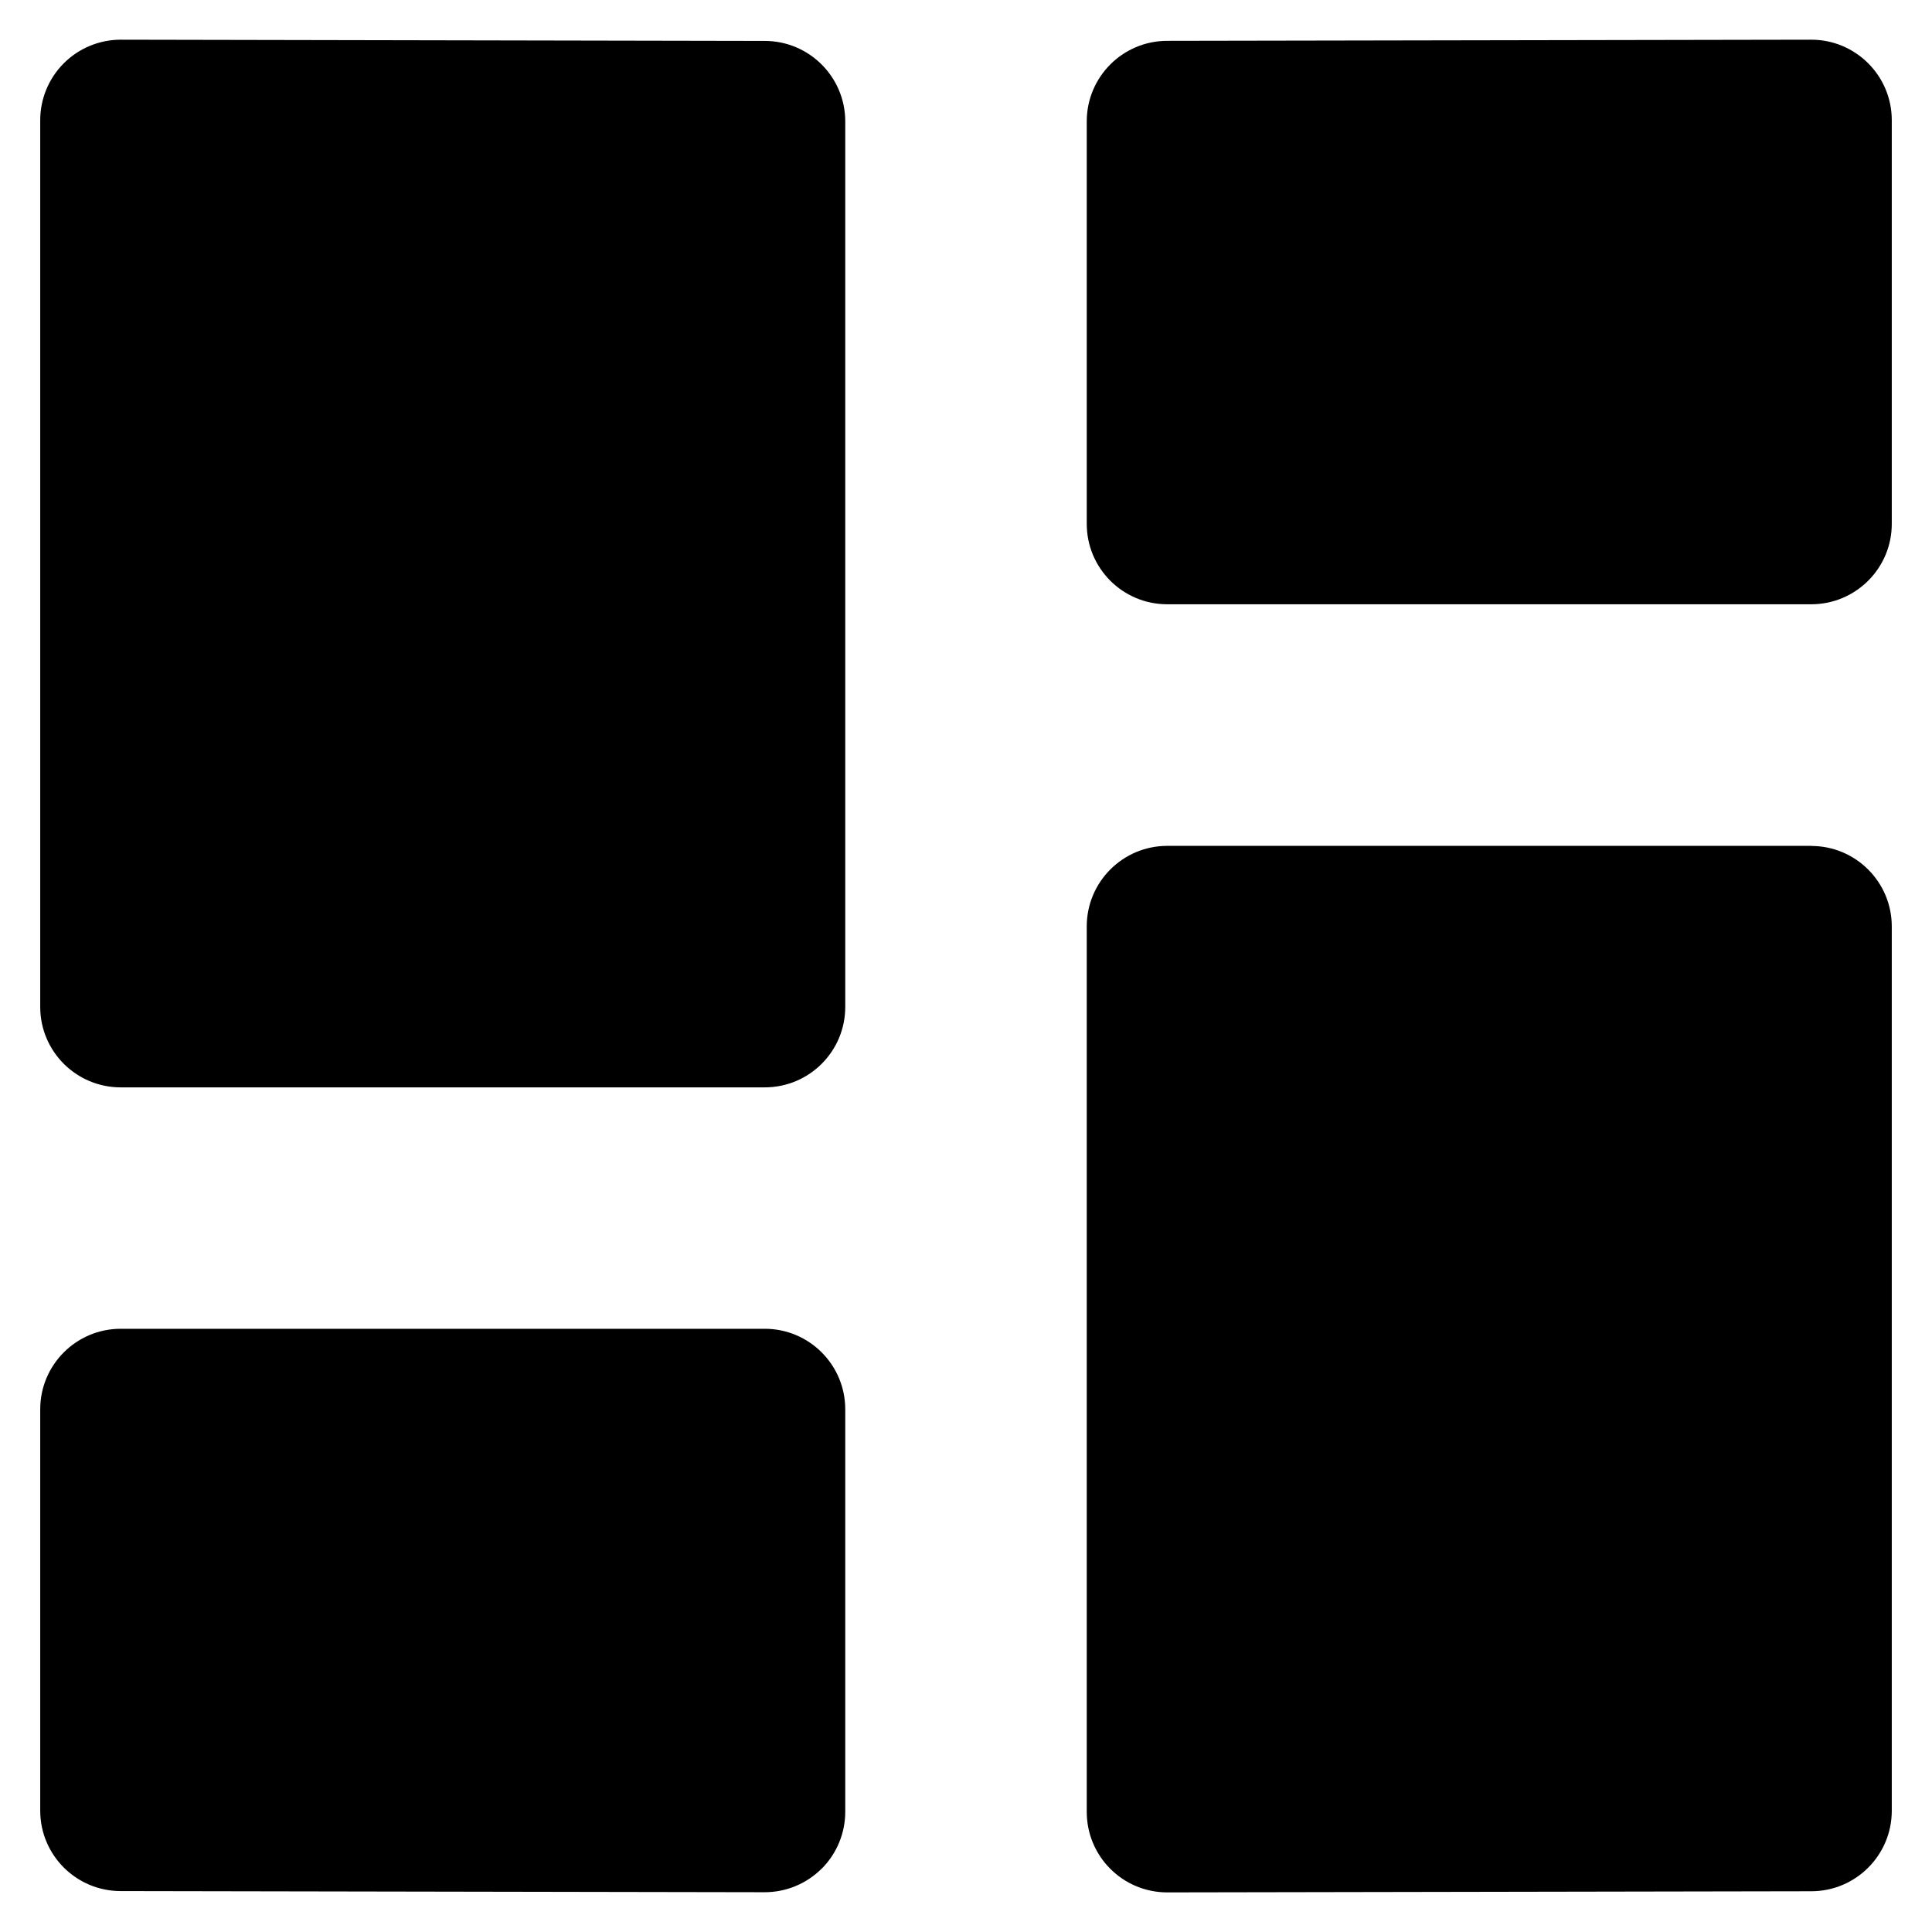
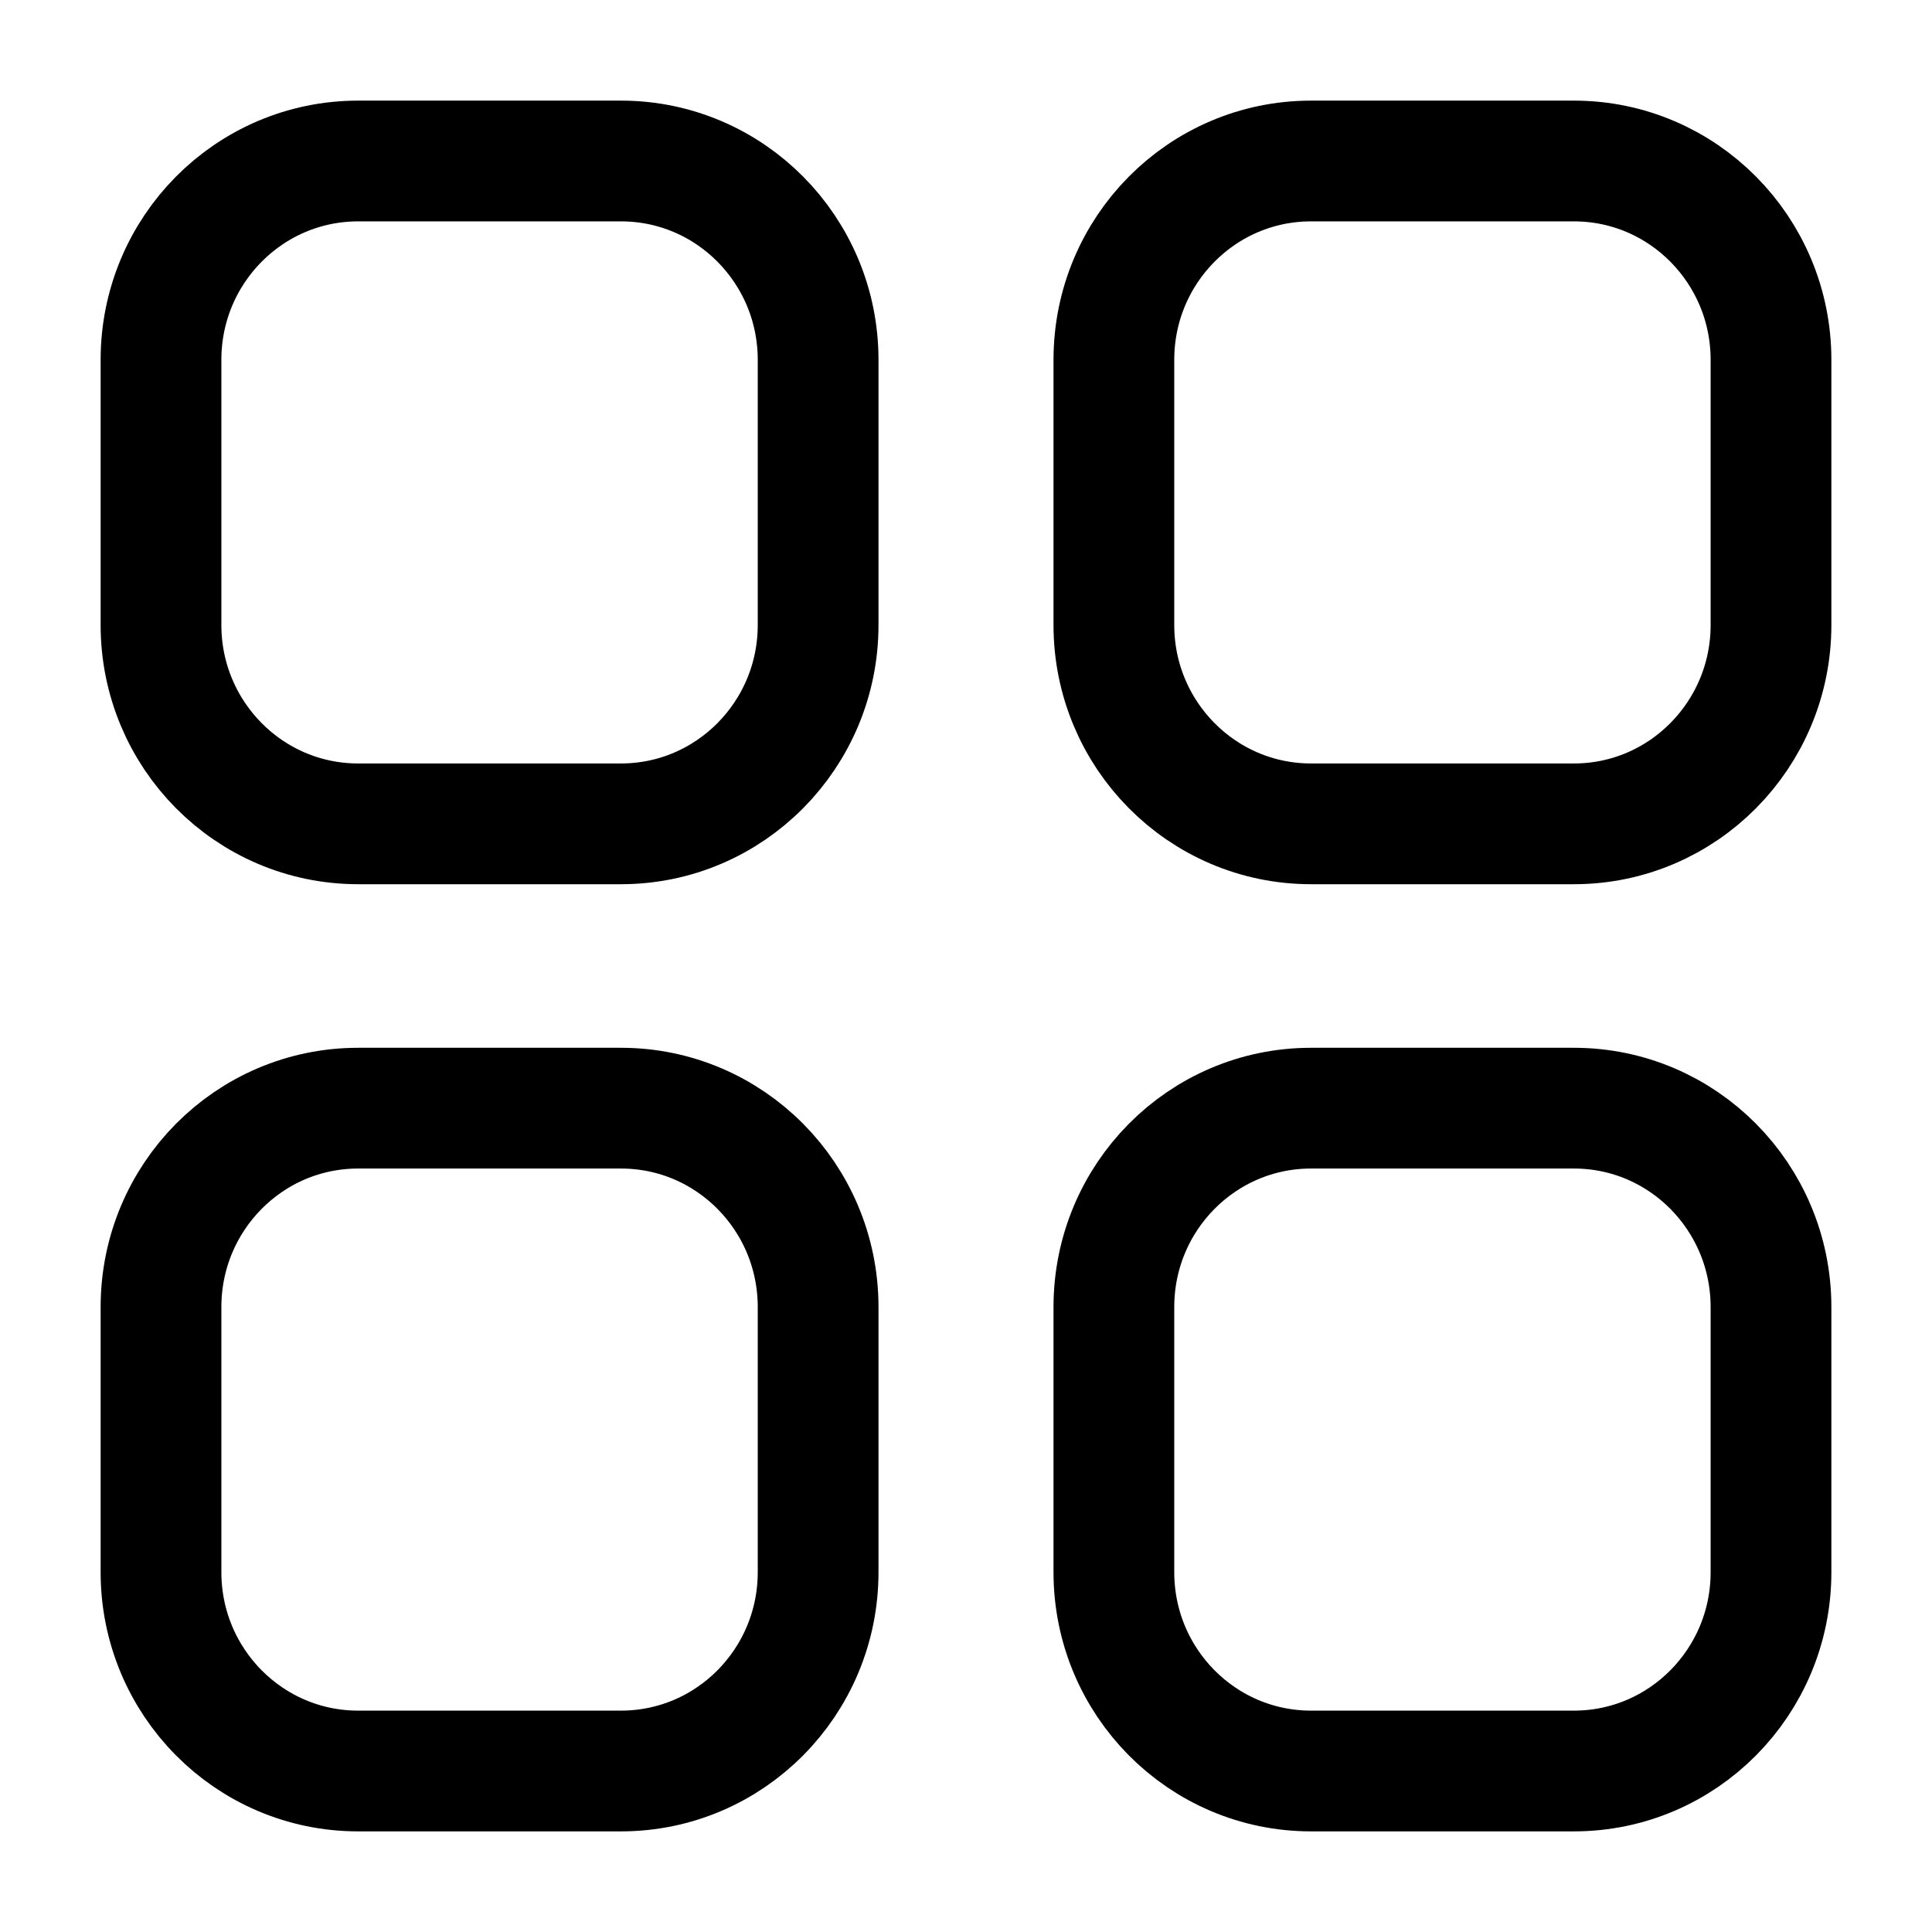
- <svg xmlns="http://www.w3.org/2000/svg" height="22" viewBox="0 0 22 22" width="22">
-   <g fill-rule="evenodd" id="homeIcon">
-     <path d="M.727.72a.917.917 0 0 0-.269.649v10.097c0 .506.41.916.917.916h7.333c.507 0 .917-.41.917-.916V1.382a.917.917 0 0 0-.917-.916L1.375.452A.917.917 0 0 0 .727.72zM20.625.452l-7.333.013a.917.917 0 0 0-.917.916v4.584c0 .506.41.916.917.916h7.333c.506 0 .917-.41.917-.916V1.369a.917.917 0 0 0-.917-.917zM9.356 21.28a.917.917 0 0 0 .269-.649v-4.583a.917.917 0 0 0-.917-.917H1.375a.917.917 0 0 0-.917.917v4.57c0 .506.41.916.917.916l7.333.013a.917.917 0 0 0 .648-.268zM20.625 9.632h-7.333a.917.917 0 0 0-.917.917v10.083c0 .507.41.917.917.917l7.333-.013c.506 0 .917-.41.917-.917V10.55a.917.917 0 0 0-.917-.917z">
-         </path>
-   </g>
+ <svg xmlns="http://www.w3.org/2000/svg" width="24" height="24" viewBox="0 0 24 24" fill="none">
+   <path fill-rule="evenodd" clip-rule="evenodd" d="M16.286 2H19.552C20.904 2 22 3.106 22 4.47V7.764C22 9.127 20.904 10.234 19.552 10.234H16.286C14.933 10.234 13.837 9.127 13.837 7.764V4.47C13.837 3.106 14.933 2 16.286 2Z" stroke="currentColor" fill-opacity="0" stroke-width="1.5" stroke-linecap="round" stroke-linejoin="round" />
+   <path fill-rule="evenodd" clip-rule="evenodd" d="M4.449 2H7.714C9.067 2 10.163 3.106 10.163 4.47V7.764C10.163 9.127 9.067 10.234 7.714 10.234H4.449C3.096 10.234 2 9.127 2 7.764V4.47C2 3.106 3.096 2 4.449 2Z" stroke="currentColor" fill-opacity="0" stroke-width="1.5" stroke-linecap="round" stroke-linejoin="round" />
+   <path fill-rule="evenodd" clip-rule="evenodd" d="M4.449 13.766H7.714C9.067 13.766 10.163 14.872 10.163 16.237V19.53C10.163 20.894 9.067 22 7.714 22H4.449C3.096 22 2 20.894 2 19.53V16.237C2 14.872 3.096 13.766 4.449 13.766Z" stroke="currentColor" fill-opacity="0" stroke-width="1.5" stroke-linecap="round" stroke-linejoin="round" />
+   <path fill-rule="evenodd" clip-rule="evenodd" d="M16.286 13.766H19.552C20.904 13.766 22 14.872 22 16.237V19.53C22 20.894 20.904 22 19.552 22H16.286C14.933 22 13.837 20.894 13.837 19.53V16.237C13.837 14.872 14.933 13.766 16.286 13.766Z" stroke="currentColor" fill-opacity="0" stroke-width="1.5" stroke-linecap="round" stroke-linejoin="round" />
</svg>
